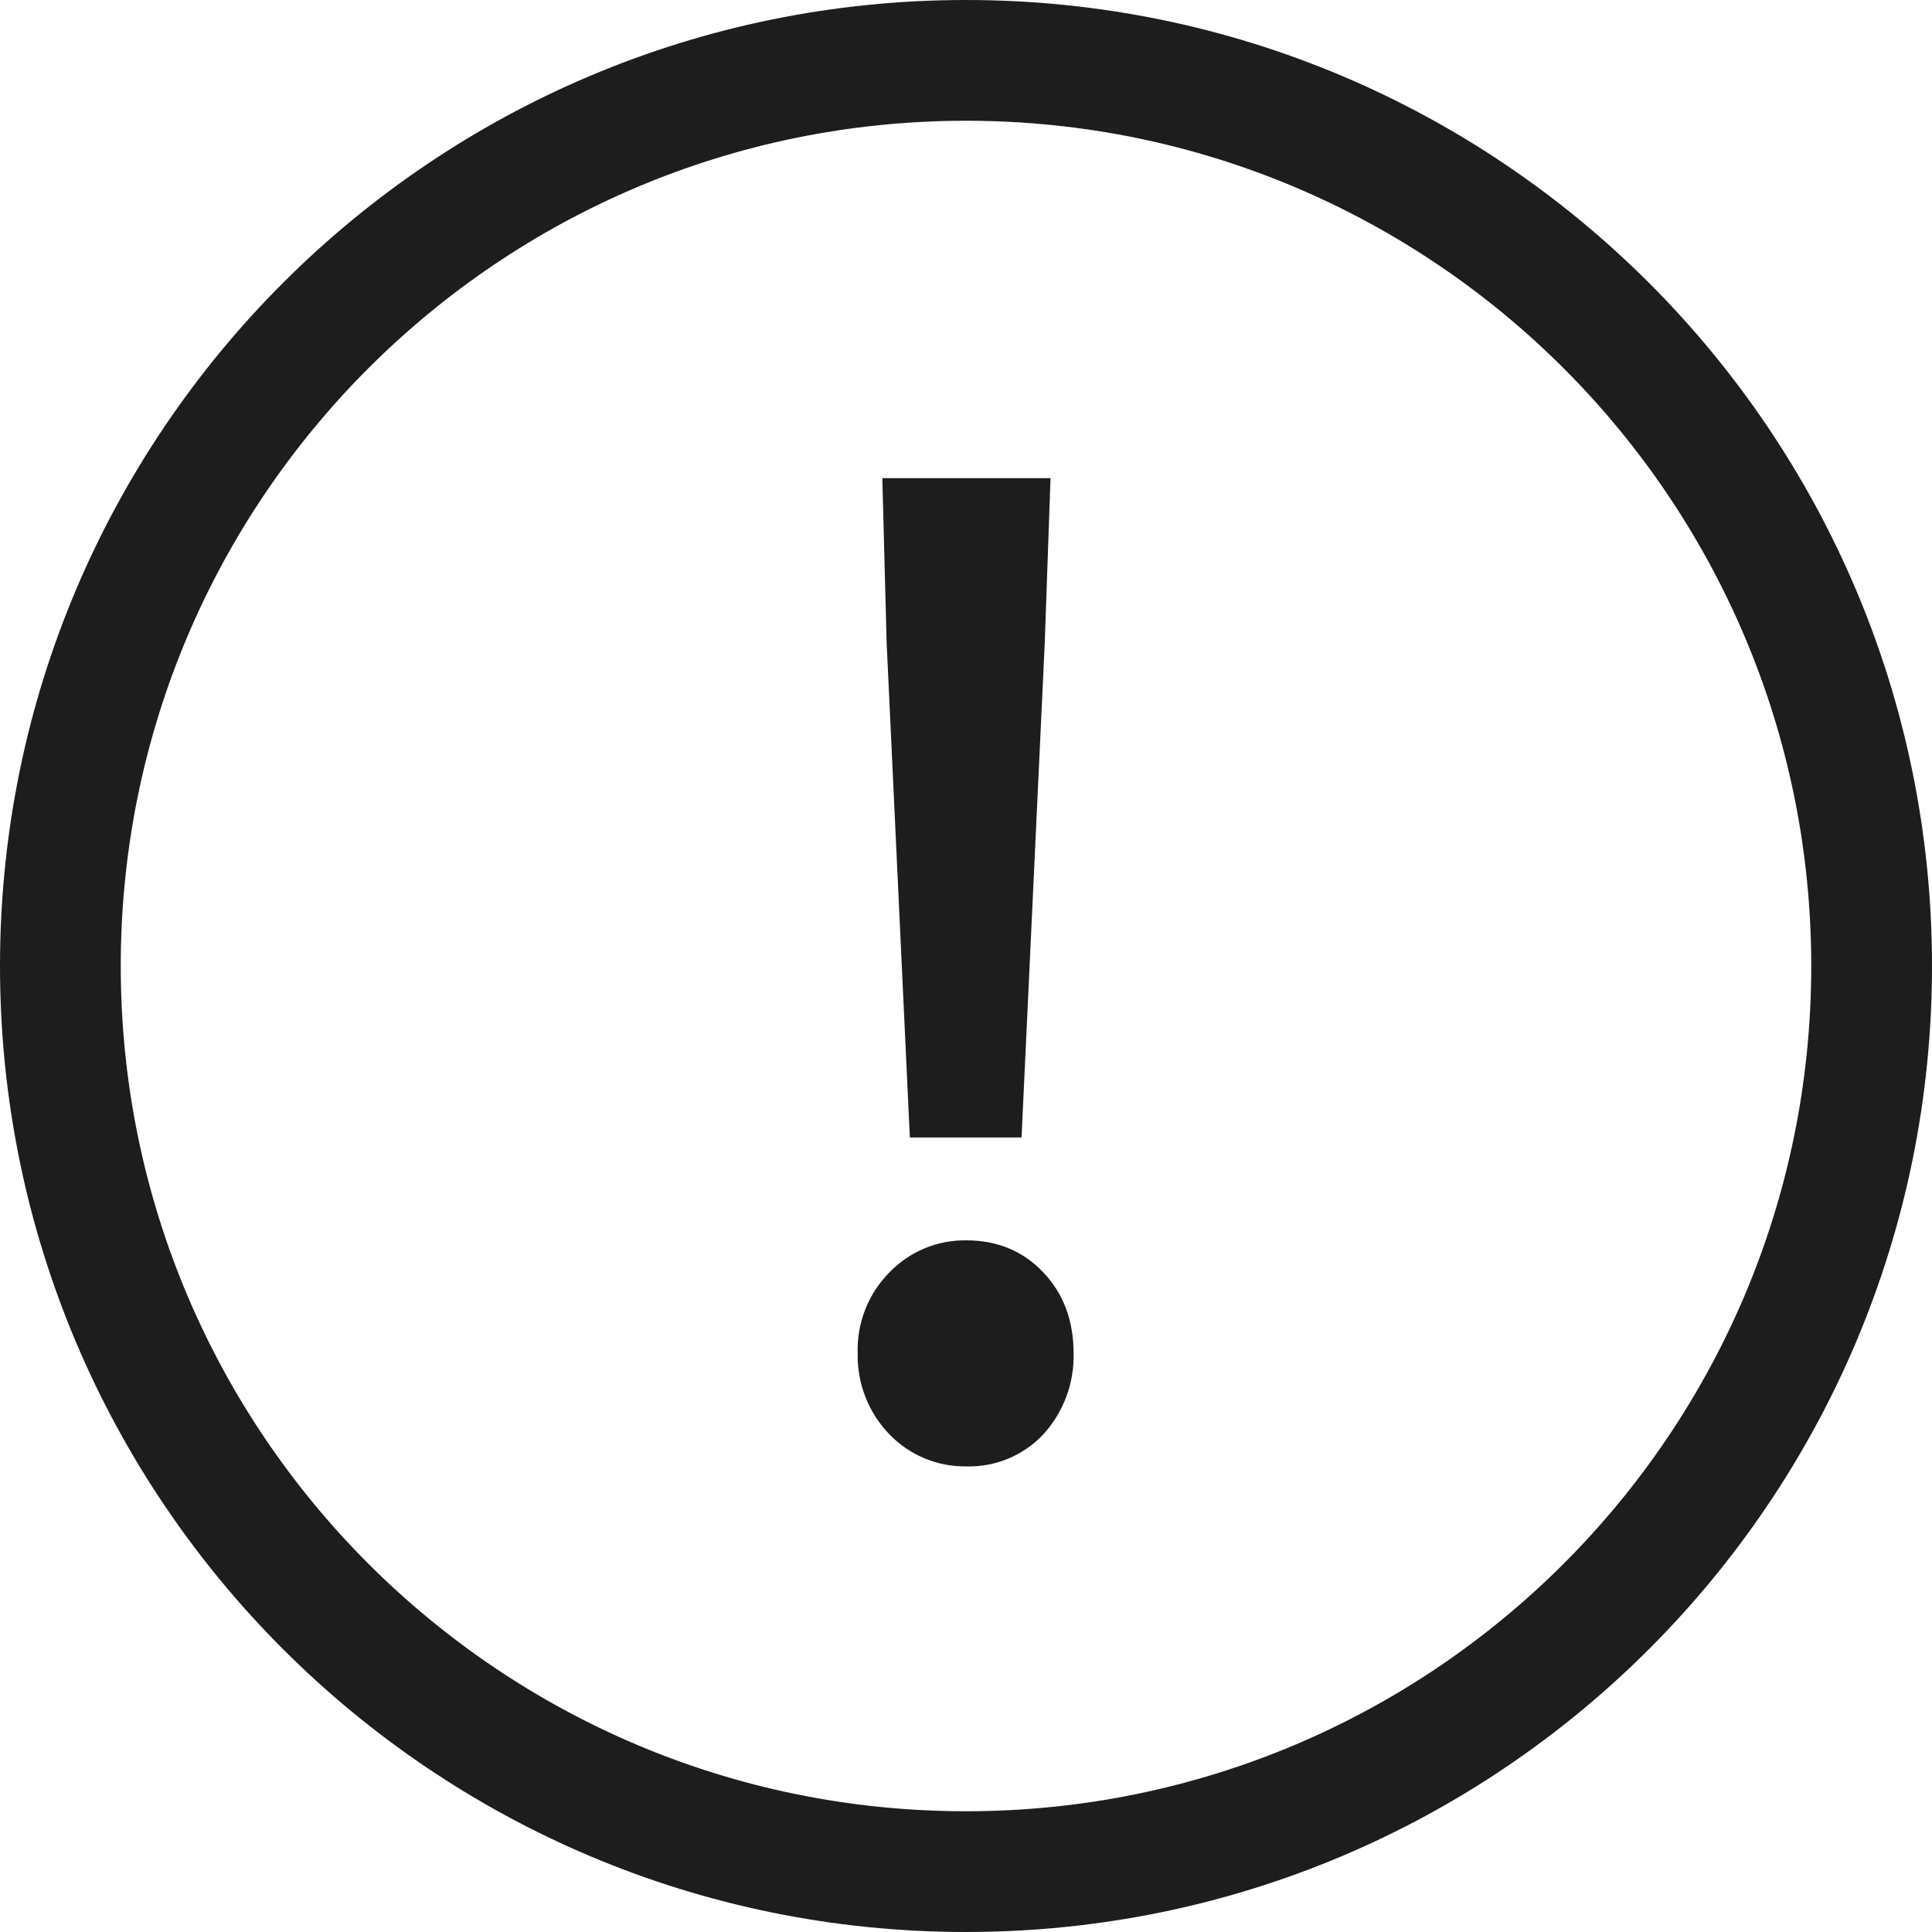
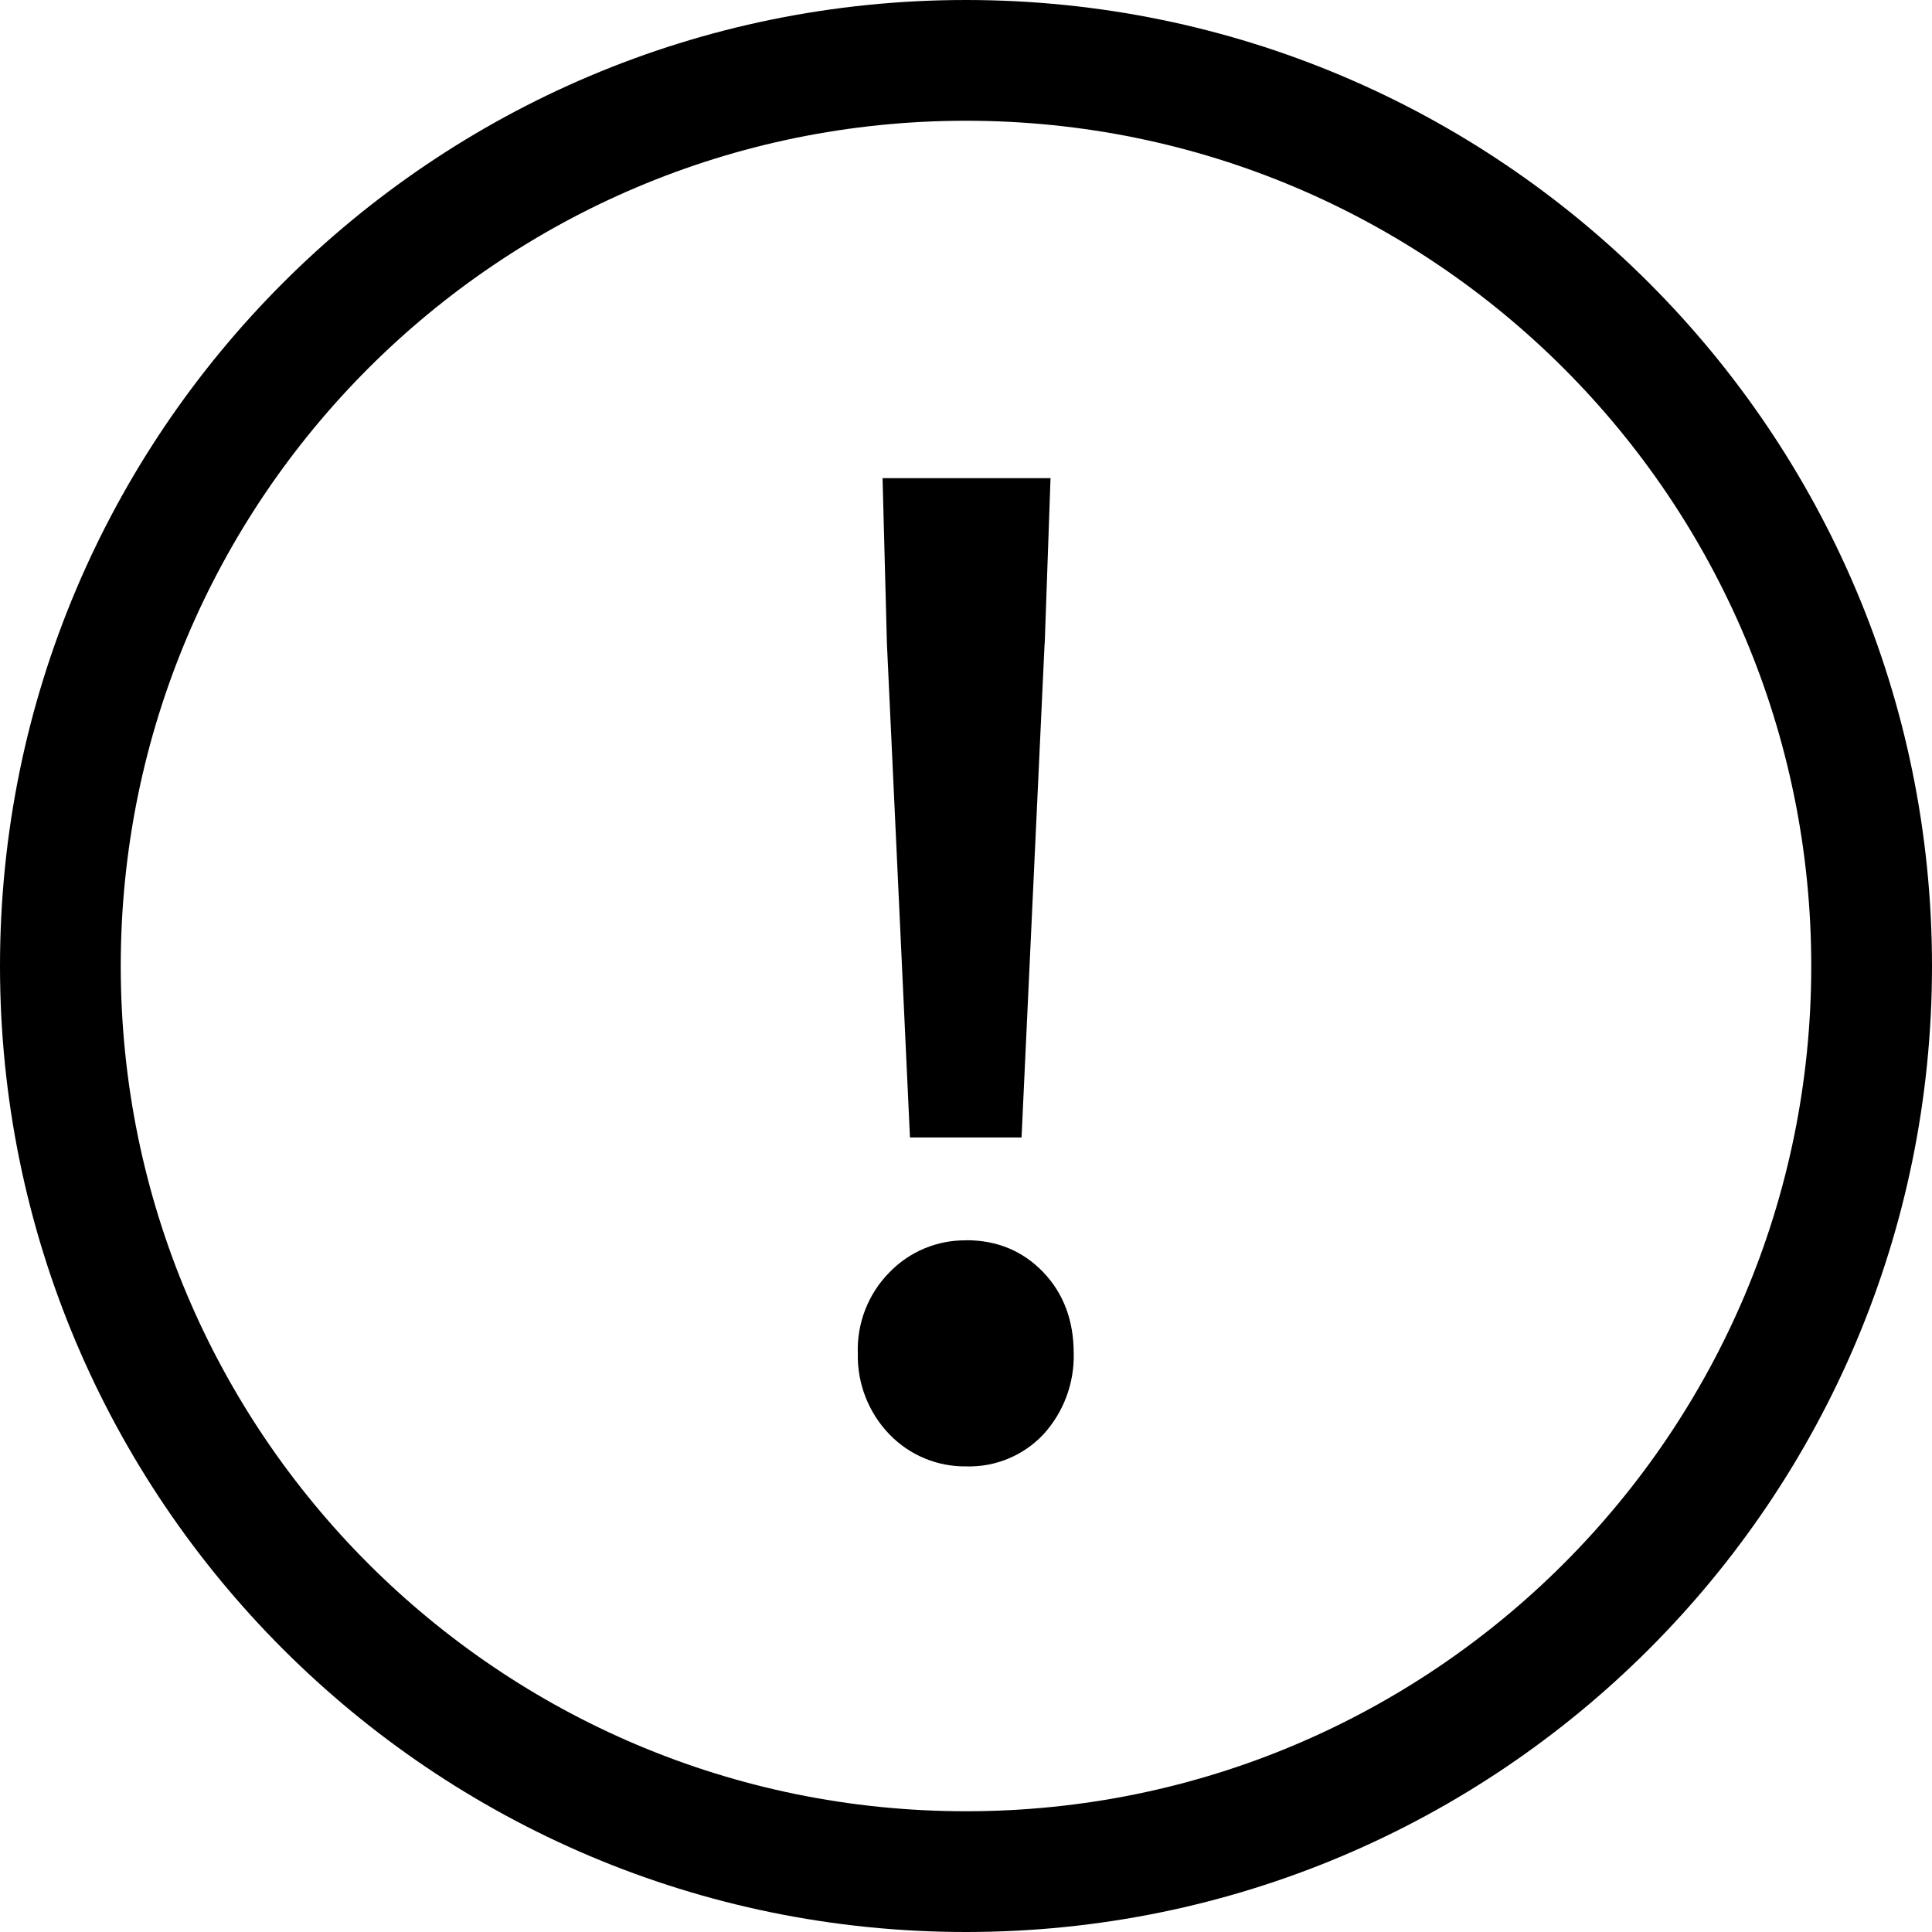
- <svg xmlns="http://www.w3.org/2000/svg" width="16" height="16" fill="none" viewBox="0 0 16 16">
-   <path fill="#1D1D1D" fill-rule="evenodd" d="M8 1a7 7 0 1 0 0 14A7 7 0 0 0 8 1ZM0 8a8 8 0 1 1 16 0A8 8 0 0 1 0 8Z" clip-rule="evenodd" />
-   <path fill="#1D1D1D" d="m7.535 9.42-.192-4.092-.036-1.368H8.7l-.048 1.368L8.46 9.42h-.924Zm.468 2.724a.867.867 0 0 1-.636-.264.936.936 0 0 1-.264-.672.91.91 0 0 1 .264-.672.867.867 0 0 1 .636-.264c.256 0 .468.088.636.264.168.176.252.4.252.672a.96.96 0 0 1-.252.672.842.842 0 0 1-.636.264Z" />
+ <svg xmlns="http://www.w3.org/2000/svg" width="16" height="16" fill="currentColor">
+   <path d="M8.003 10.271c.256 0 .469.09.637.265.168.176.252.4.252.672a.961.961 0 0 1-.252.672.843.843 0 0 1-.637.264.867.867 0 0 1-.636-.264.936.936 0 0 1-.263-.672.91.91 0 0 1 .263-.672.868.868 0 0 1 .636-.264ZM8.651 5.328 8.46 9.42h-.924l-.191-4.092-.036-1.368h1.391l-.048 1.368Z" />
+   <path fill-rule="evenodd" d="M8 0a8 8 0 1 1 0 16A8 8 0 0 1 8 0Zm0 1a7 7 0 1 0 0 14A7 7 0 0 0 8 1Z" clip-rule="evenodd" />
</svg>
